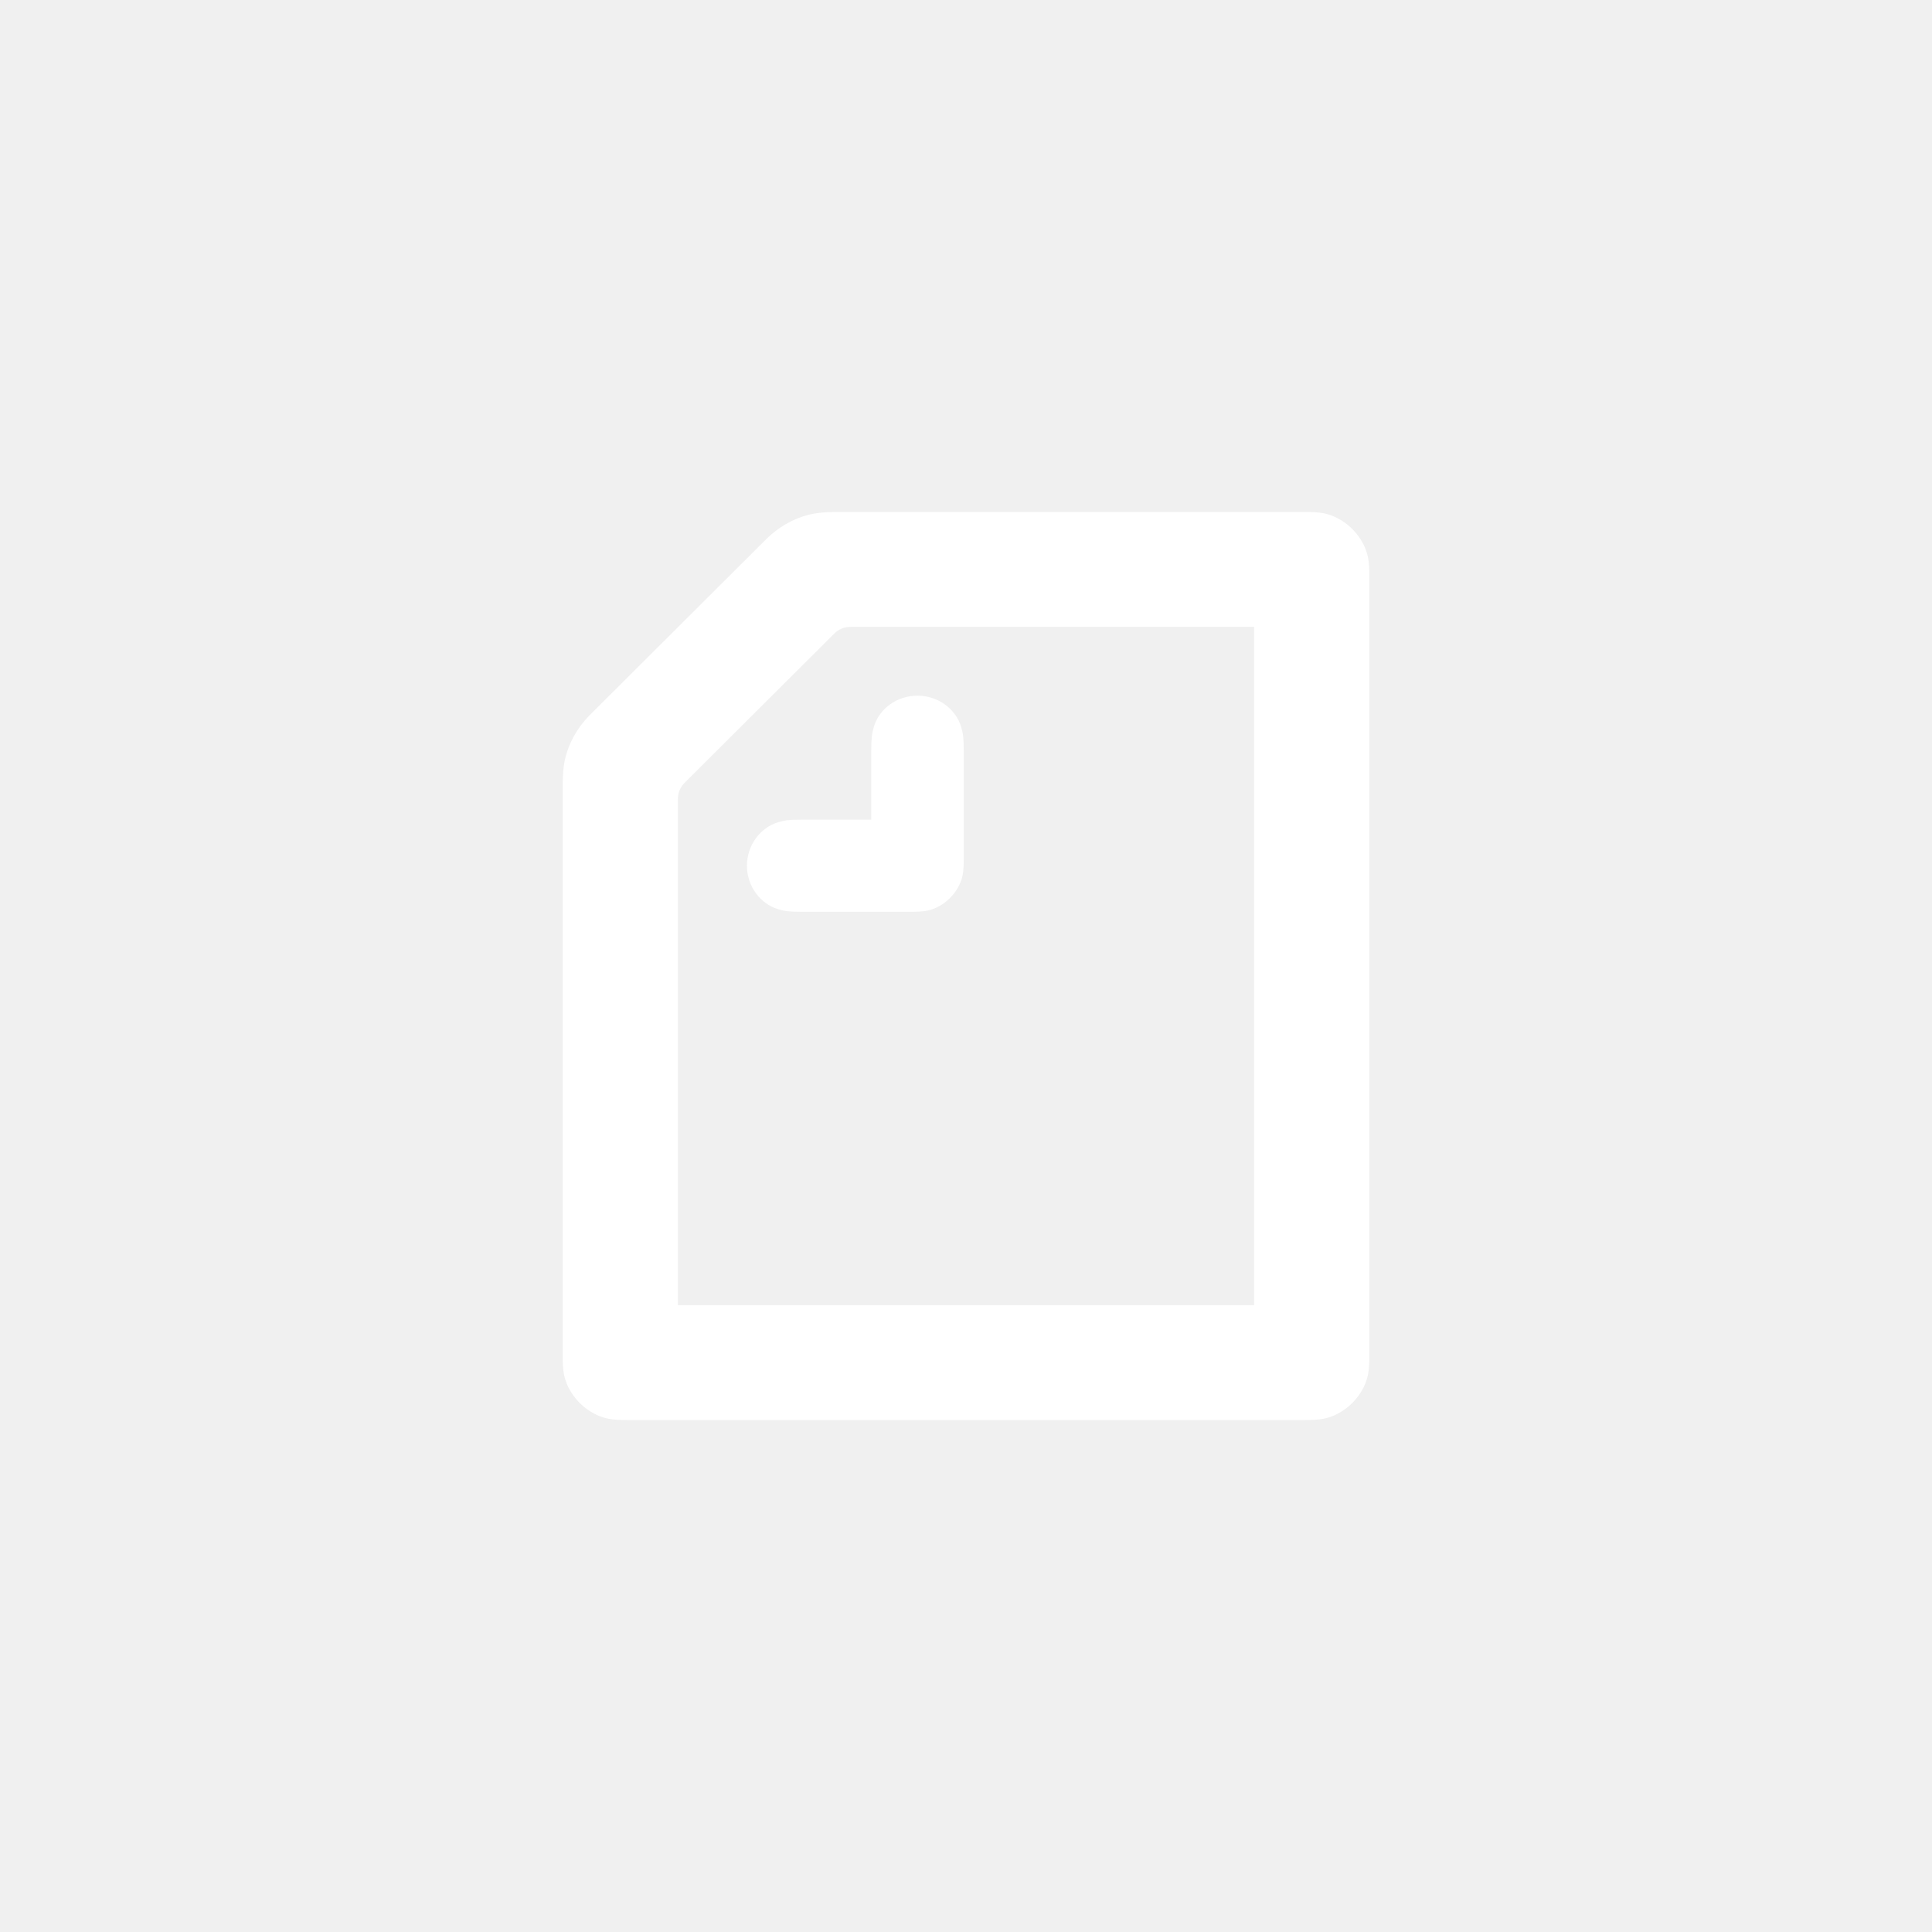
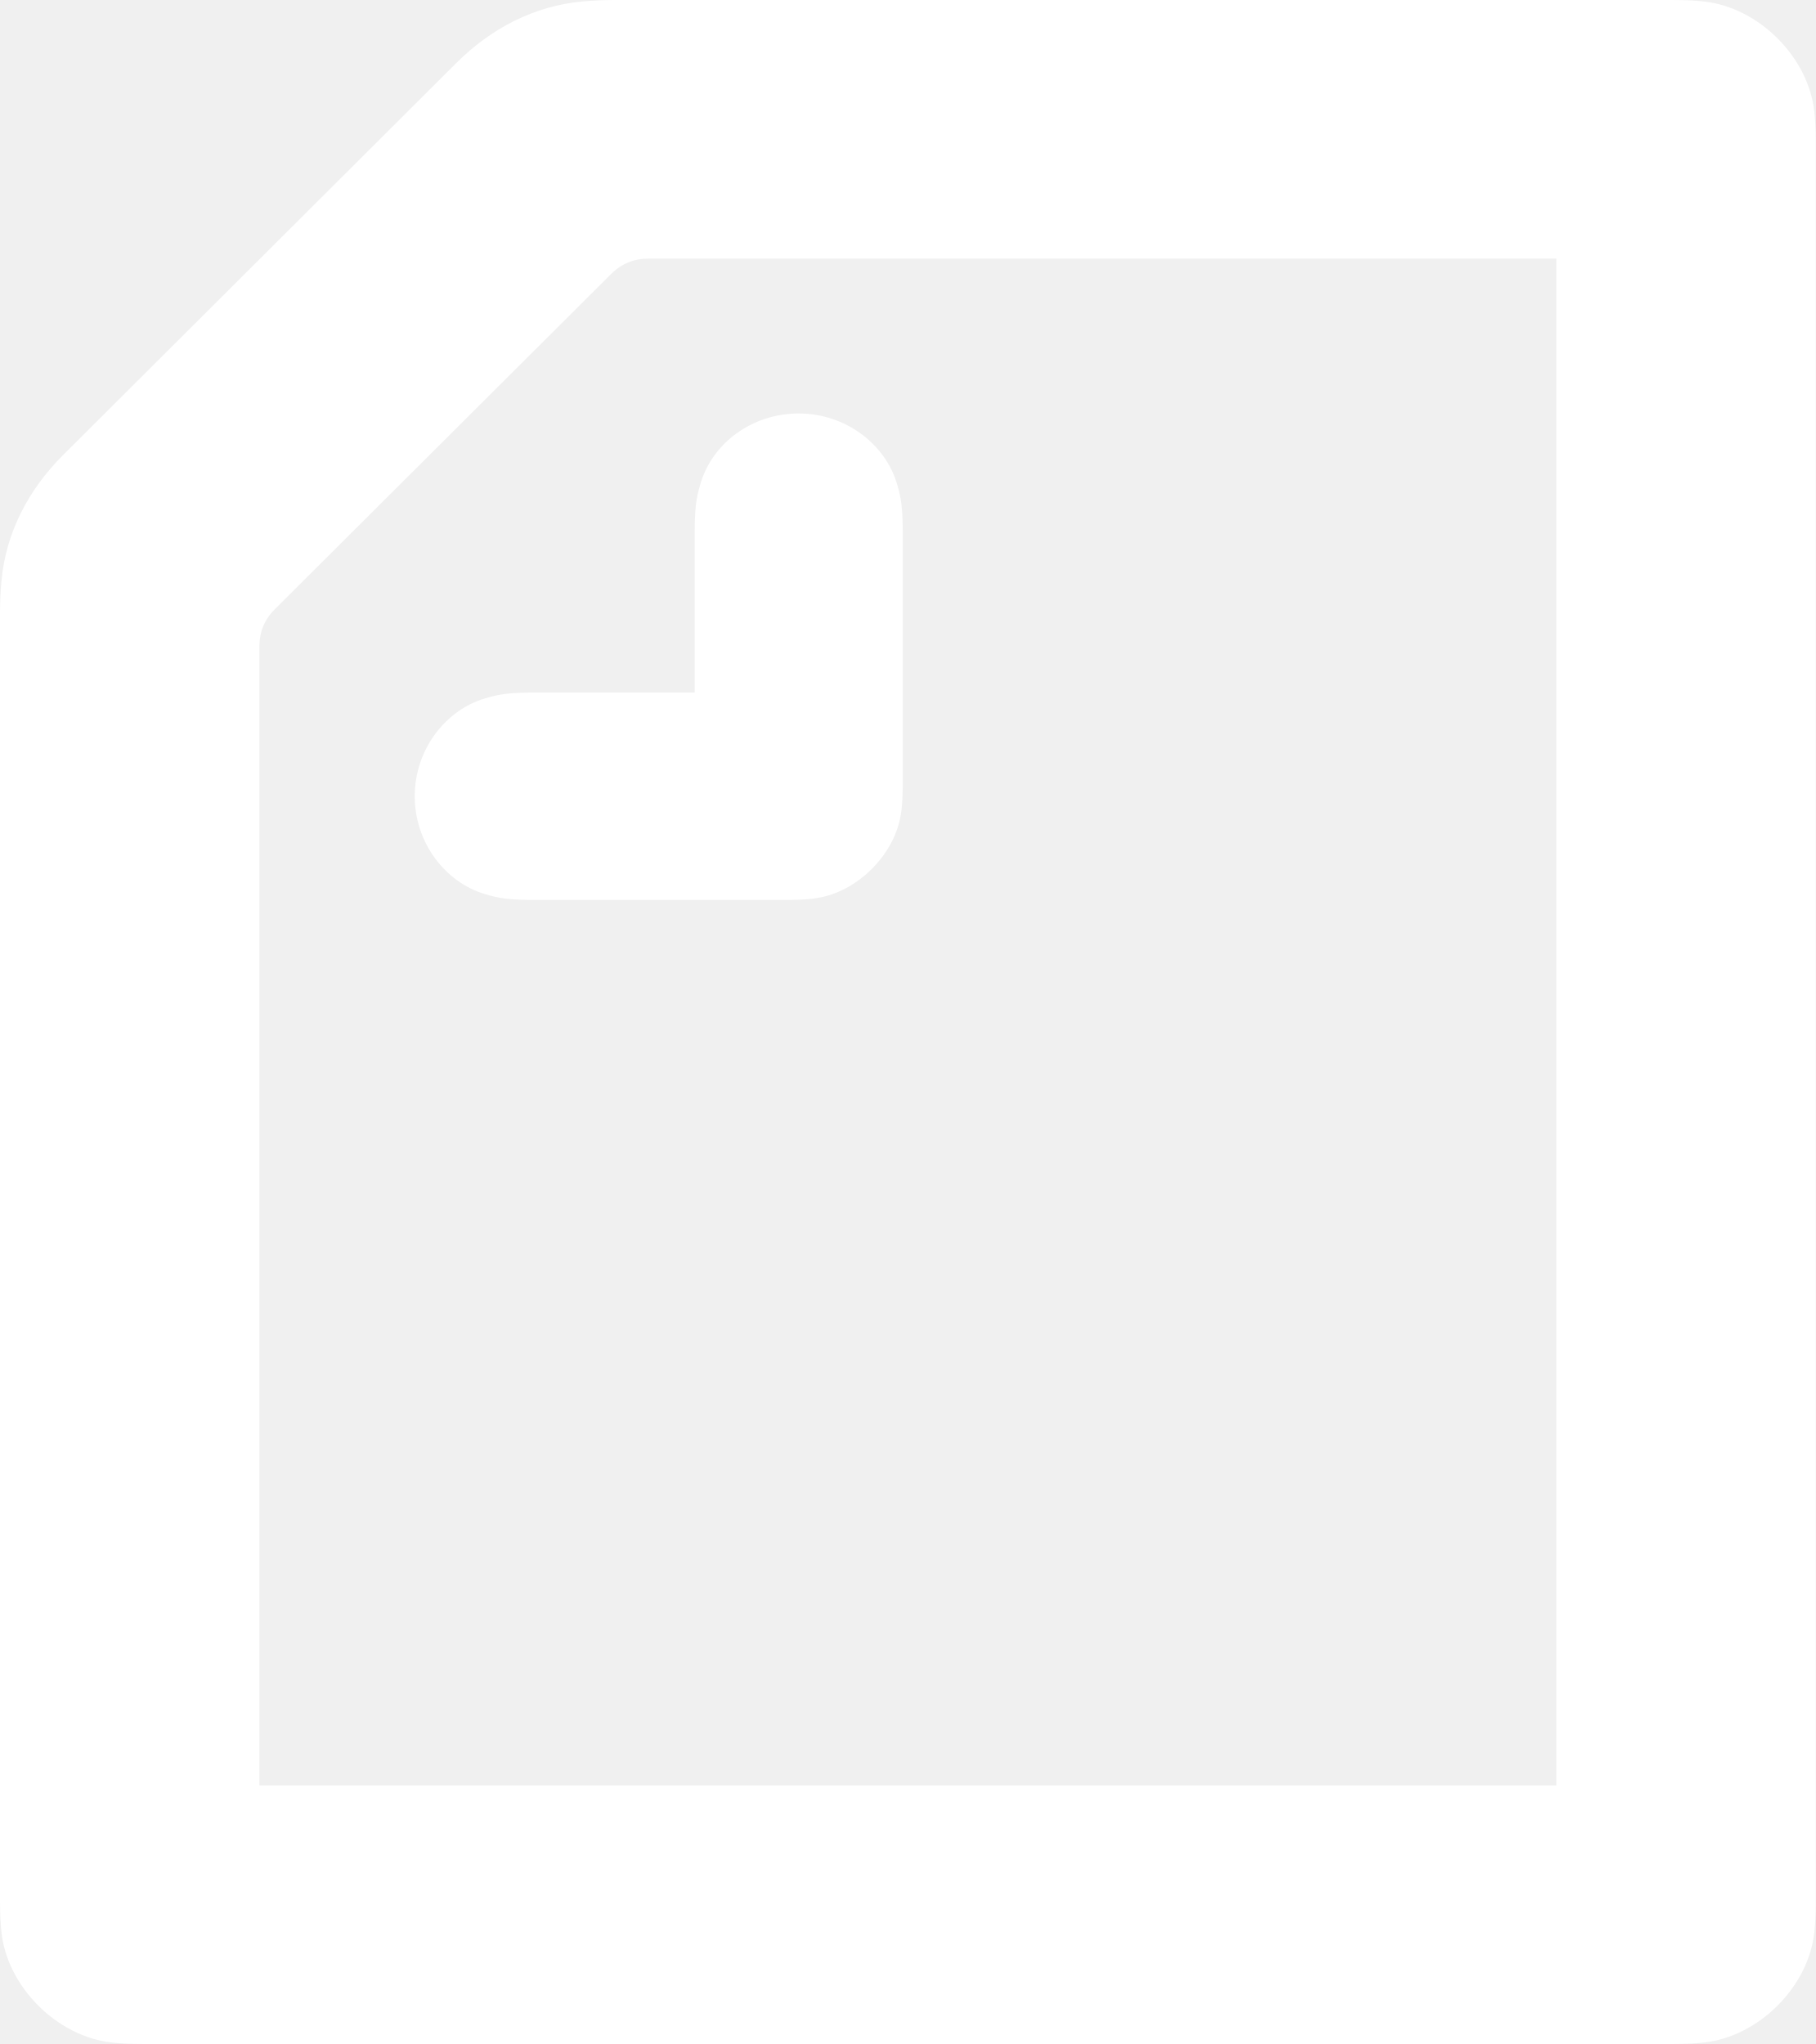
- <svg xmlns="http://www.w3.org/2000/svg" viewBox="0 0 400 400" version="1.1" style="fill: #FFFFFF;">
-   <g id="white/logo_symbol" stroke="none" stroke-width="1">
-     <path d="M180.389,169.697 L180.389,155.318 C180.389,152.698 180.524,151.824 180.928,150.48 C182.006,146.785 185.646,144.03 189.959,144.03 C194.271,144.03 197.91,146.852 198.988,150.48 C199.393,151.824 199.529,152.698 199.529,155.318 L199.529,177.491 C199.529,178.835 199.529,180.178 199.259,181.388 C198.518,184.747 195.485,187.772 192.115,188.51 C190.902,188.779 189.554,188.779 188.206,188.779 L165.967,188.779 C163.339,188.779 162.462,188.644 161.114,188.241 C157.475,187.166 154.645,183.538 154.645,179.238 C154.645,174.937 157.475,171.309 161.114,170.234 C162.462,169.831 163.339,169.697 165.967,169.697 L180.389,169.697 Z M259.643,270.215 L140.357,270.215 L140.357,165.464 C140.357,164.12 140.829,162.978 141.773,162.037 L172.706,131.196 C173.649,130.256 174.795,129.786 176.143,129.786 L259.643,129.786 L259.643,270.215 Z M273.189,106.134 C272.583,106.067 271.774,106 270.224,106 L172.975,106 C171.898,106 170.82,106.067 170.078,106.134 C165.629,106.537 161.653,108.62 158.486,111.778 L122.295,147.86 C119.129,151.019 117.039,154.982 116.636,159.417 C116.567,160.155 116.5,161.23 116.5,162.305 L116.5,280.763 C116.5,282.309 116.567,283.116 116.636,283.72 C117.174,288.759 121.756,293.327 126.811,293.865 C127.418,293.933 128.226,294 129.776,294 L270.224,294 C271.774,294 272.583,293.933 273.189,293.865 C278.244,293.327 282.826,288.759 283.366,283.72 C283.432,283.116 283.5,282.309 283.5,280.763 L283.5,119.237 C283.5,117.691 283.432,116.884 283.366,116.28 C282.826,111.241 278.244,106.672 273.189,106.134 Z" id="Shape" />
+ <svg xmlns="http://www.w3.org/2000/svg" viewBox="0 0 167 188" version="1.1" style="fill:#ffffff" id="svg8" width="167" height="188">
+   <defs id="defs12" />
+   <g id="white/logo_symbol" stroke="none" stroke-width="1" transform="translate(-116.5,-106)">
+     <path d="m 180.388,169.697 v -14.379 c 0,-2.62 0.136,-3.494 0.539,-4.838 1.078,-3.695 4.718,-6.45 9.031,-6.45 4.313,0 7.952,2.821 9.03,6.45 0.405,1.344 0.54,2.218 0.54,4.838 v 22.172 c 0,1.344 0,2.687 -0.27,3.897 -0.741,3.359 -3.774,6.384 -7.144,7.122 -1.213,0.268 -2.561,0.268 -3.909,0.268 h -22.239 c -2.628,0 -3.505,-0.134 -4.853,-0.537 -3.639,-1.075 -6.469,-4.703 -6.469,-9.003 0,-4.301 2.83,-7.929 6.469,-9.004 1.348,-0.403 2.225,-0.537 4.853,-0.537 z m 79.254,100.518 H 140.357 V 165.464 c 0,-1.344 0.472,-2.486 1.416,-3.427 l 30.933,-30.841 c 0.944,-0.94 2.089,-1.41 3.437,-1.41 h 83.499 z M 273.189,106.134 C 272.583,106.067 271.774,106 270.224,106 h -97.249 c -1.077,0 -2.155,0.067 -2.897,0.134 -4.448,0.403 -8.425,2.486 -11.592,5.644 l -36.19,36.082 c -3.166,3.159 -5.256,7.122 -5.66,11.557 -0.068,0.739 -0.136,1.813 -0.136,2.888 v 118.458 c 0,1.545 0.067,2.352 0.136,2.957 0.538,5.039 5.121,9.607 10.175,10.145 0.608,0.068 1.416,0.135 2.966,0.135 h 140.447 c 1.55,0 2.359,-0.067 2.966,-0.135 5.055,-0.537 9.637,-5.105 10.176,-10.145 0.066,-0.604 0.134,-1.411 0.134,-2.957 V 119.237 c 0,-1.545 -0.068,-2.352 -0.134,-2.957 -0.539,-5.039 -5.122,-9.608 -10.176,-10.146 z" id="Shape" />
  </g>
</svg>
